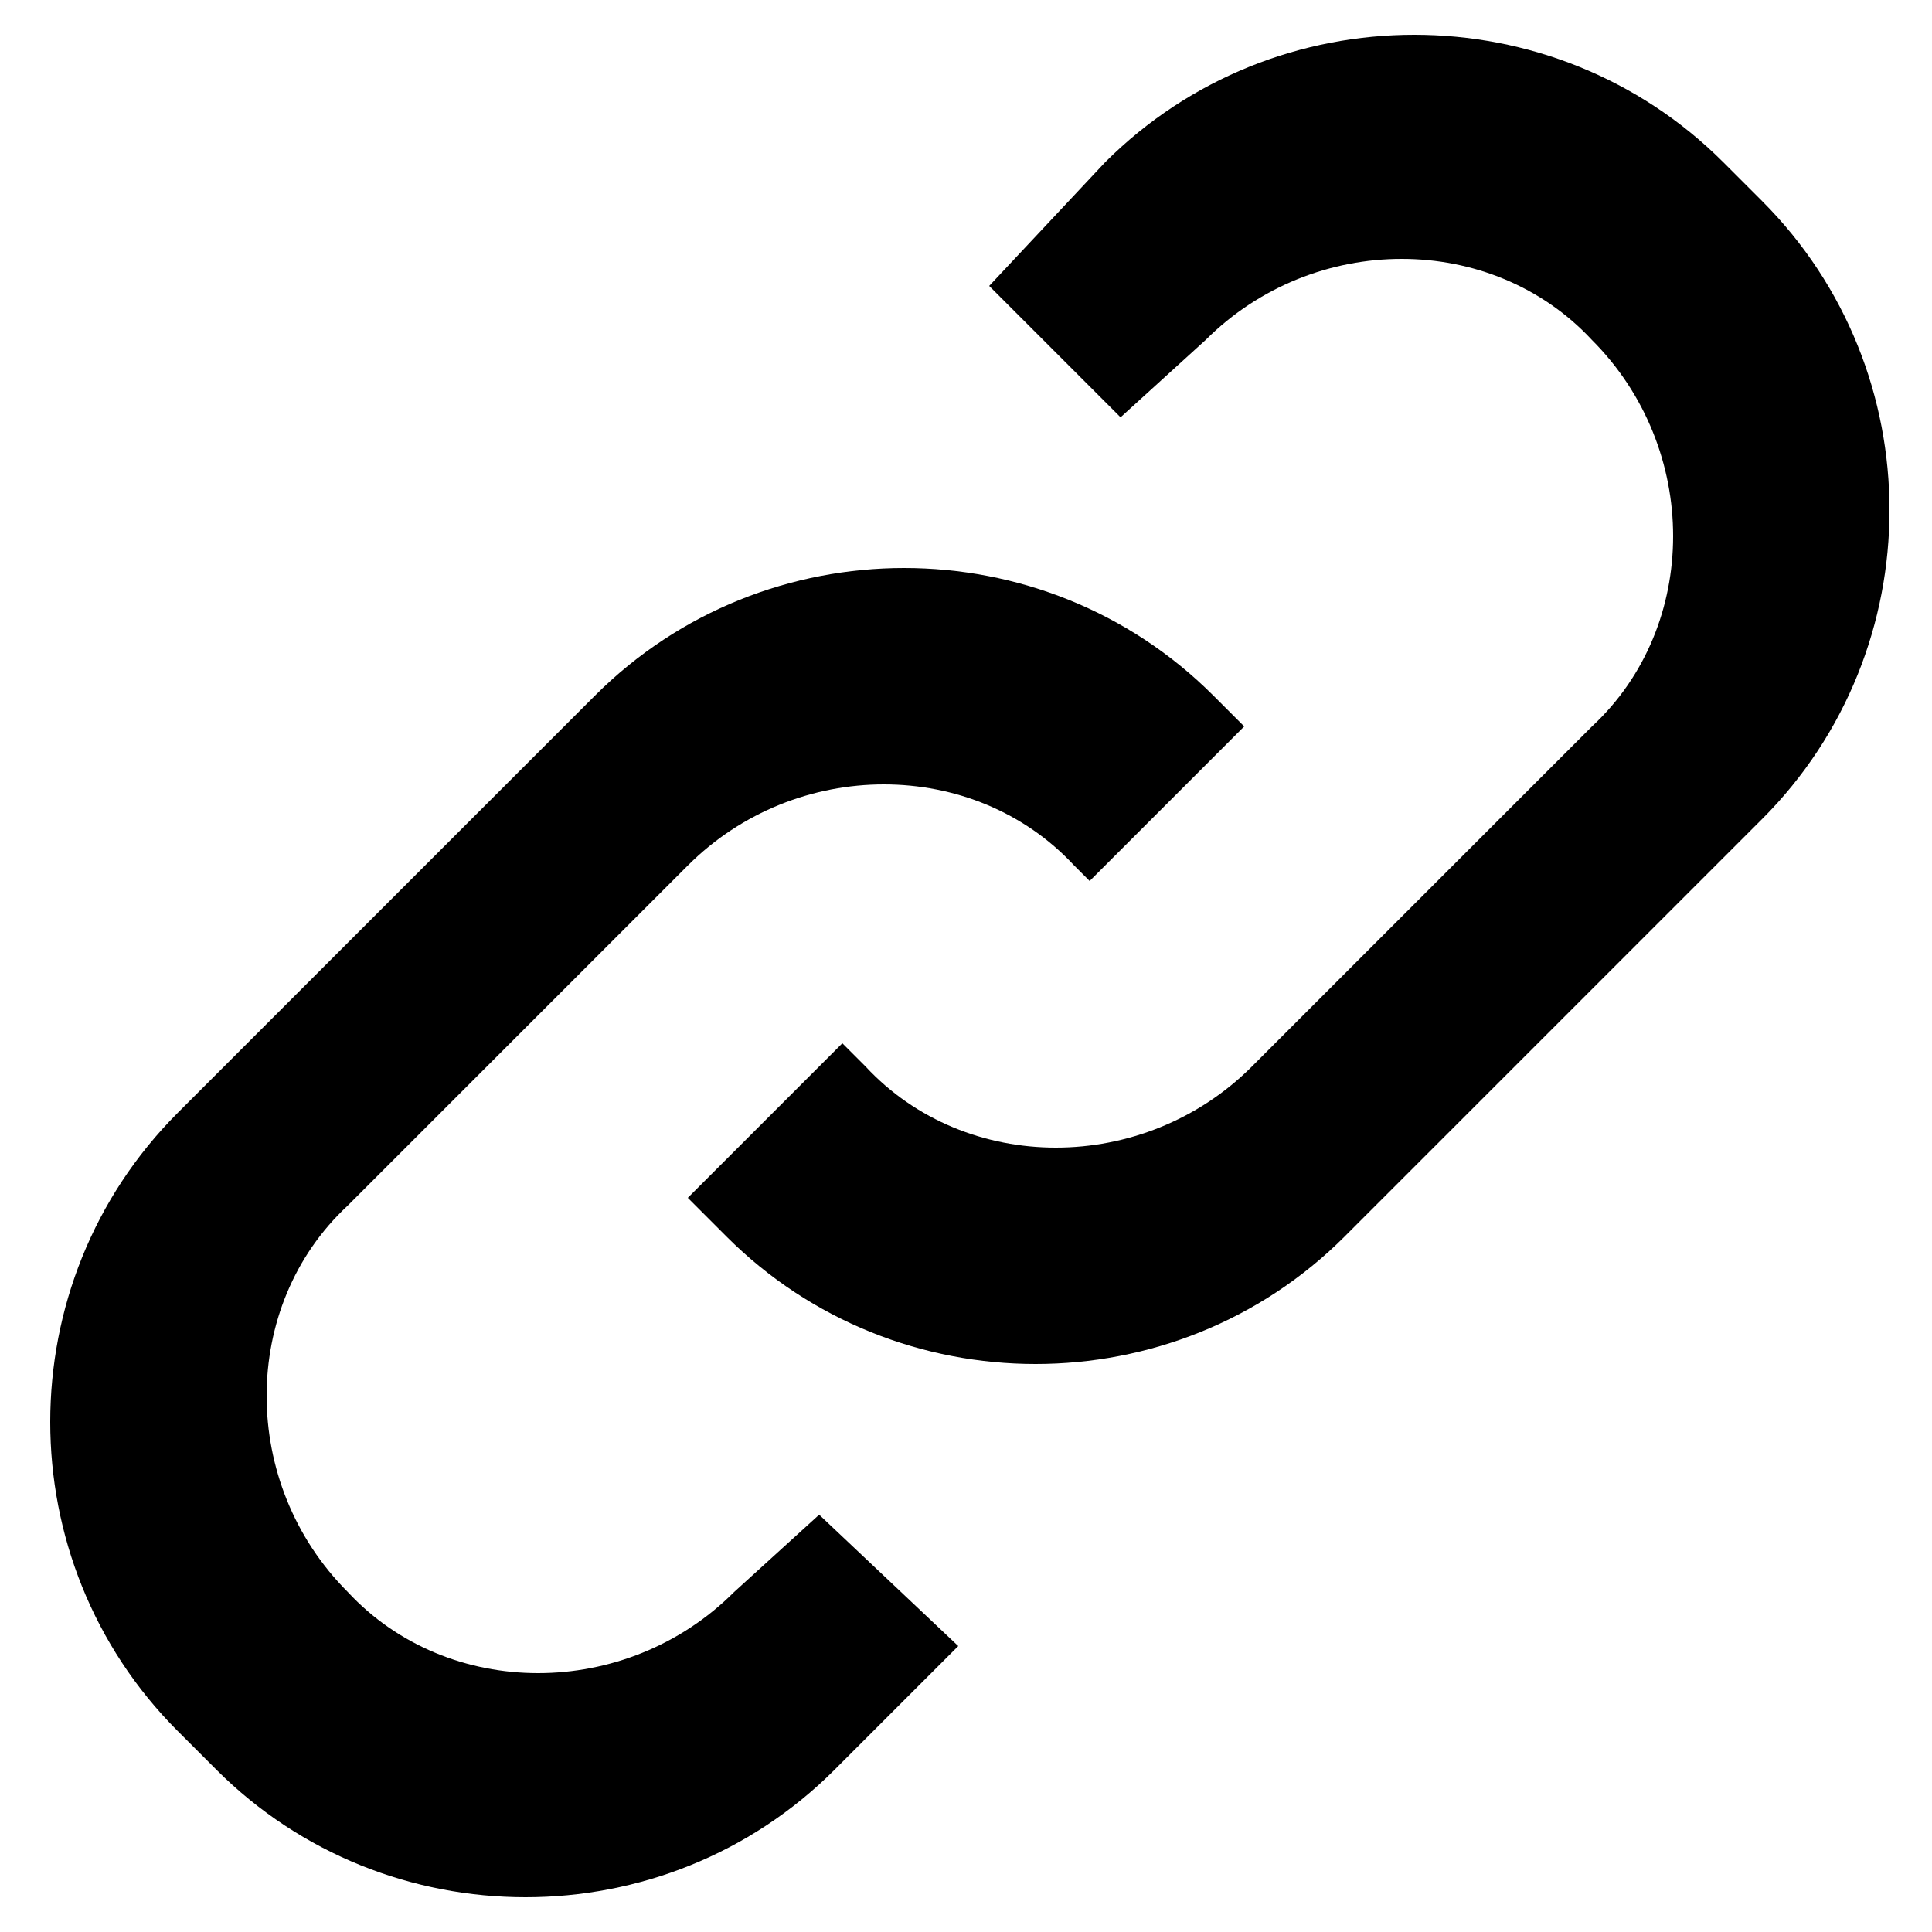
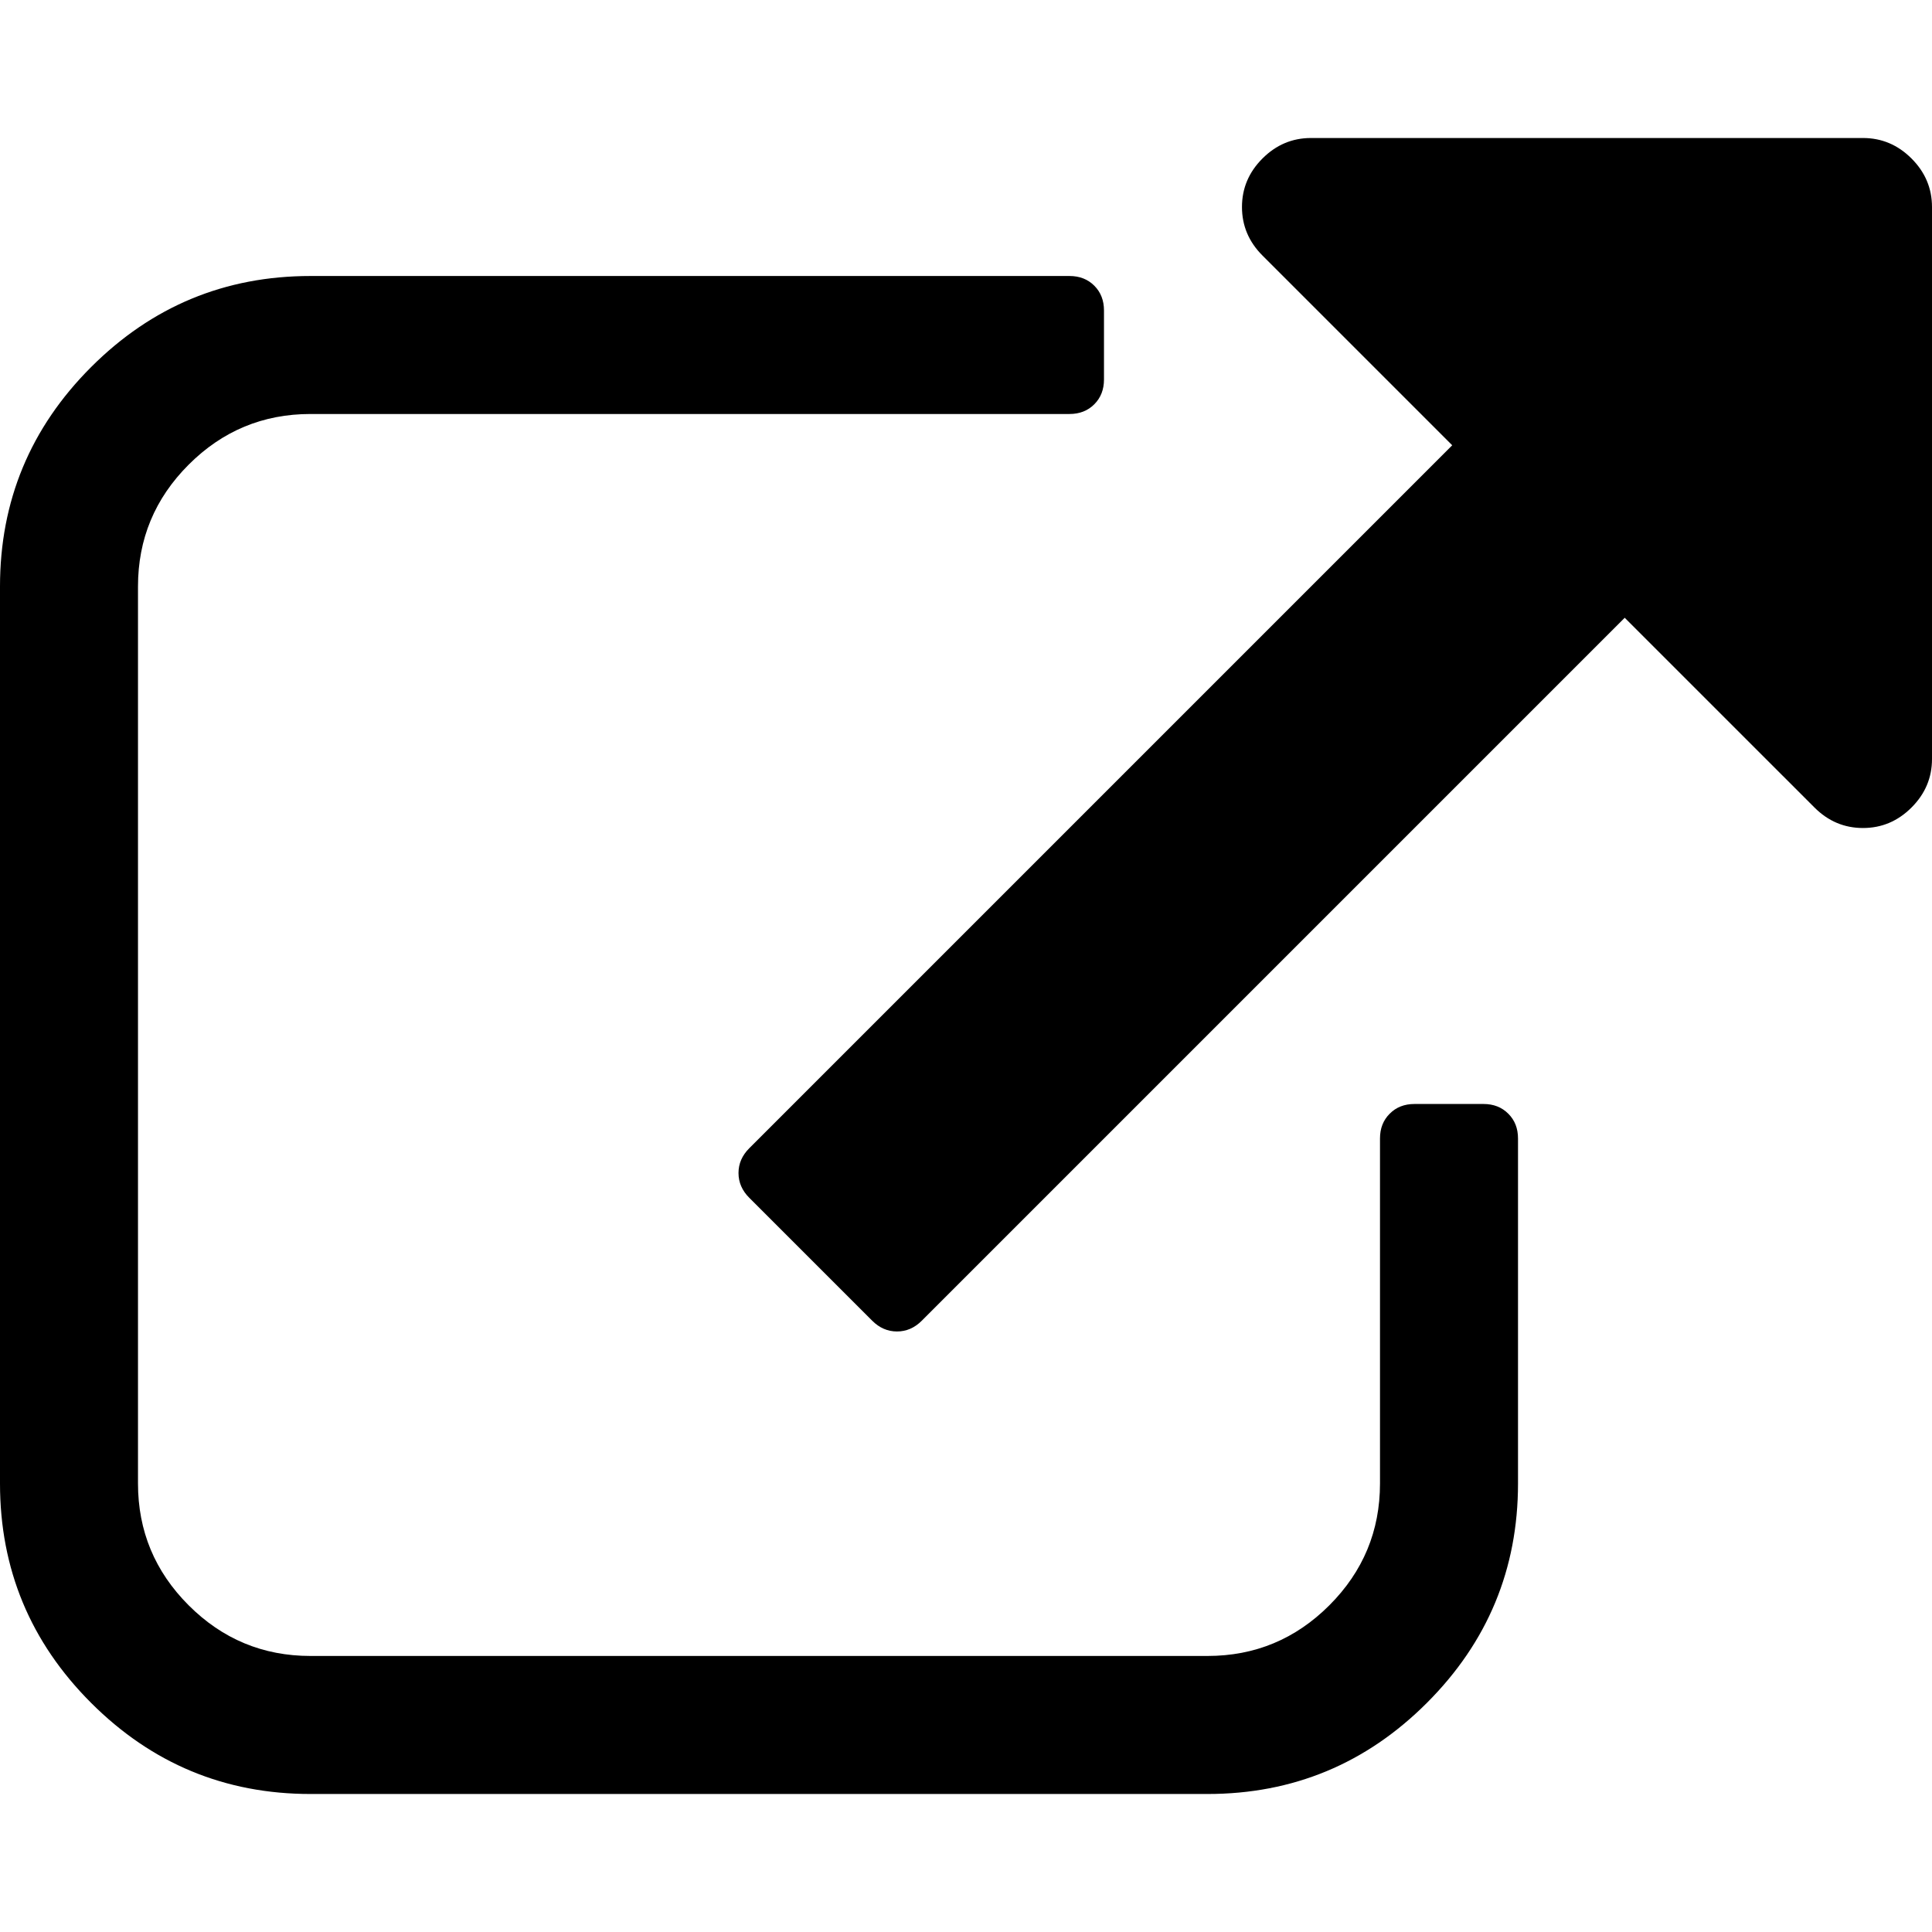
- <svg xmlns="http://www.w3.org/2000/svg" viewBox="-4.5 -4.5 25 25">
-   <style>
-     .st0{fill:#000}
-   </style>
-   <path class="st0" d="M6.1 15.1l-1.1 1c-1.4 1.4-3.7 1.4-5 0-1.4-1.4-1.4-3.7 0-5l4.4-4.4c1.4-1.4 3.7-1.4 5 0l.2.2 2-2-.4-.4c-2.2-2.2-5.8-2.2-8 0l-5.4 5.4c-2.2 2.2-2.2 5.8 0 8l.5.5c2.2 2.2 5.8 2.2 8 0l1.6-1.6-1.8-1.7z" />
-   <path class="st0" d="M18.3-1.9l-.5-.5c-2.2-2.2-5.8-2.2-8 0L8.3-.8 10 .9l1.1-1c1.4-1.4 3.7-1.4 5 0 1.4 1.4 1.4 3.7 0 5l-4.4 4.4c-1.4 1.4-3.7 1.4-5 0L6.4 9l-2 2 .5.5c2.2 2.2 5.8 2.2 8 0l5.4-5.4c2.2-2.2 2.2-5.8 0-8z" />
+ <svg xmlns="http://www.w3.org/2000/svg" version="1.1" id="Capa_1" x="0px" y="0px" width="511.626px" height="511.627px" viewBox="0 0 511.626 511.627" style="enable-background:new 0 0 511.626 511.627;" xml:space="preserve">
+   <g>
+     <g>
+       <path d="M392.857,292.354h-18.274c-2.669,0-4.859,0.855-6.563,2.573c-1.718,1.708-2.573,3.897-2.573,6.563v91.361    c0,12.563-4.47,23.315-13.415,32.262c-8.945,8.945-19.701,13.414-32.264,13.414H82.224c-12.562,0-23.317-4.469-32.264-13.414    c-8.945-8.946-13.417-19.698-13.417-32.262V155.31c0-12.562,4.471-23.313,13.417-32.259c8.947-8.947,19.702-13.418,32.264-13.418    h200.994c2.669,0,4.859-0.859,6.57-2.57c1.711-1.713,2.566-3.9,2.566-6.567V82.221c0-2.662-0.855-4.853-2.566-6.563    c-1.711-1.713-3.901-2.568-6.57-2.568H82.224c-22.648,0-42.016,8.042-58.102,24.125C8.042,113.297,0,132.665,0,155.313v237.542    c0,22.647,8.042,42.018,24.123,58.095c16.086,16.084,35.454,24.13,58.102,24.13h237.543c22.647,0,42.017-8.046,58.101-24.13    c16.085-16.077,24.127-35.447,24.127-58.095v-91.358c0-2.669-0.856-4.859-2.574-6.57    C397.709,293.209,395.519,292.354,392.857,292.354z" />
+       <path d="M506.199,41.971c-3.617-3.617-7.905-5.424-12.85-5.424H347.171c-4.948,0-9.233,1.807-12.847,5.424    c-3.617,3.615-5.428,7.898-5.428,12.847s1.811,9.233,5.428,12.85l50.247,50.248L198.424,304.067    c-1.906,1.903-2.856,4.093-2.856,6.563c0,2.479,0.953,4.668,2.856,6.571l32.548,32.544c1.903,1.903,4.093,2.852,6.567,2.852    s4.665-0.948,6.567-2.852l186.148-186.148l50.251,50.248c3.614,3.617,7.898,5.426,12.847,5.426s9.233-1.809,12.851-5.426    c3.617-3.616,5.424-7.898,5.424-12.847V54.818C511.626,49.866,509.813,45.586,506.199,41.971z" />
+     </g>
+   </g>
+   <g>
+ </g>
+   <g>
+ </g>
+   <g>
+ </g>
+   <g>
+ </g>
+   <g>
+ </g>
+   <g>
+ </g>
+   <g>
+ </g>
+   <g>
+ </g>
+   <g>
+ </g>
+   <g>
+ </g>
+   <g>
+ </g>
+   <g>
+ </g>
+   <g>
+ </g>
+   <g>
+ </g>
+   <g>
+ </g>
</svg>
